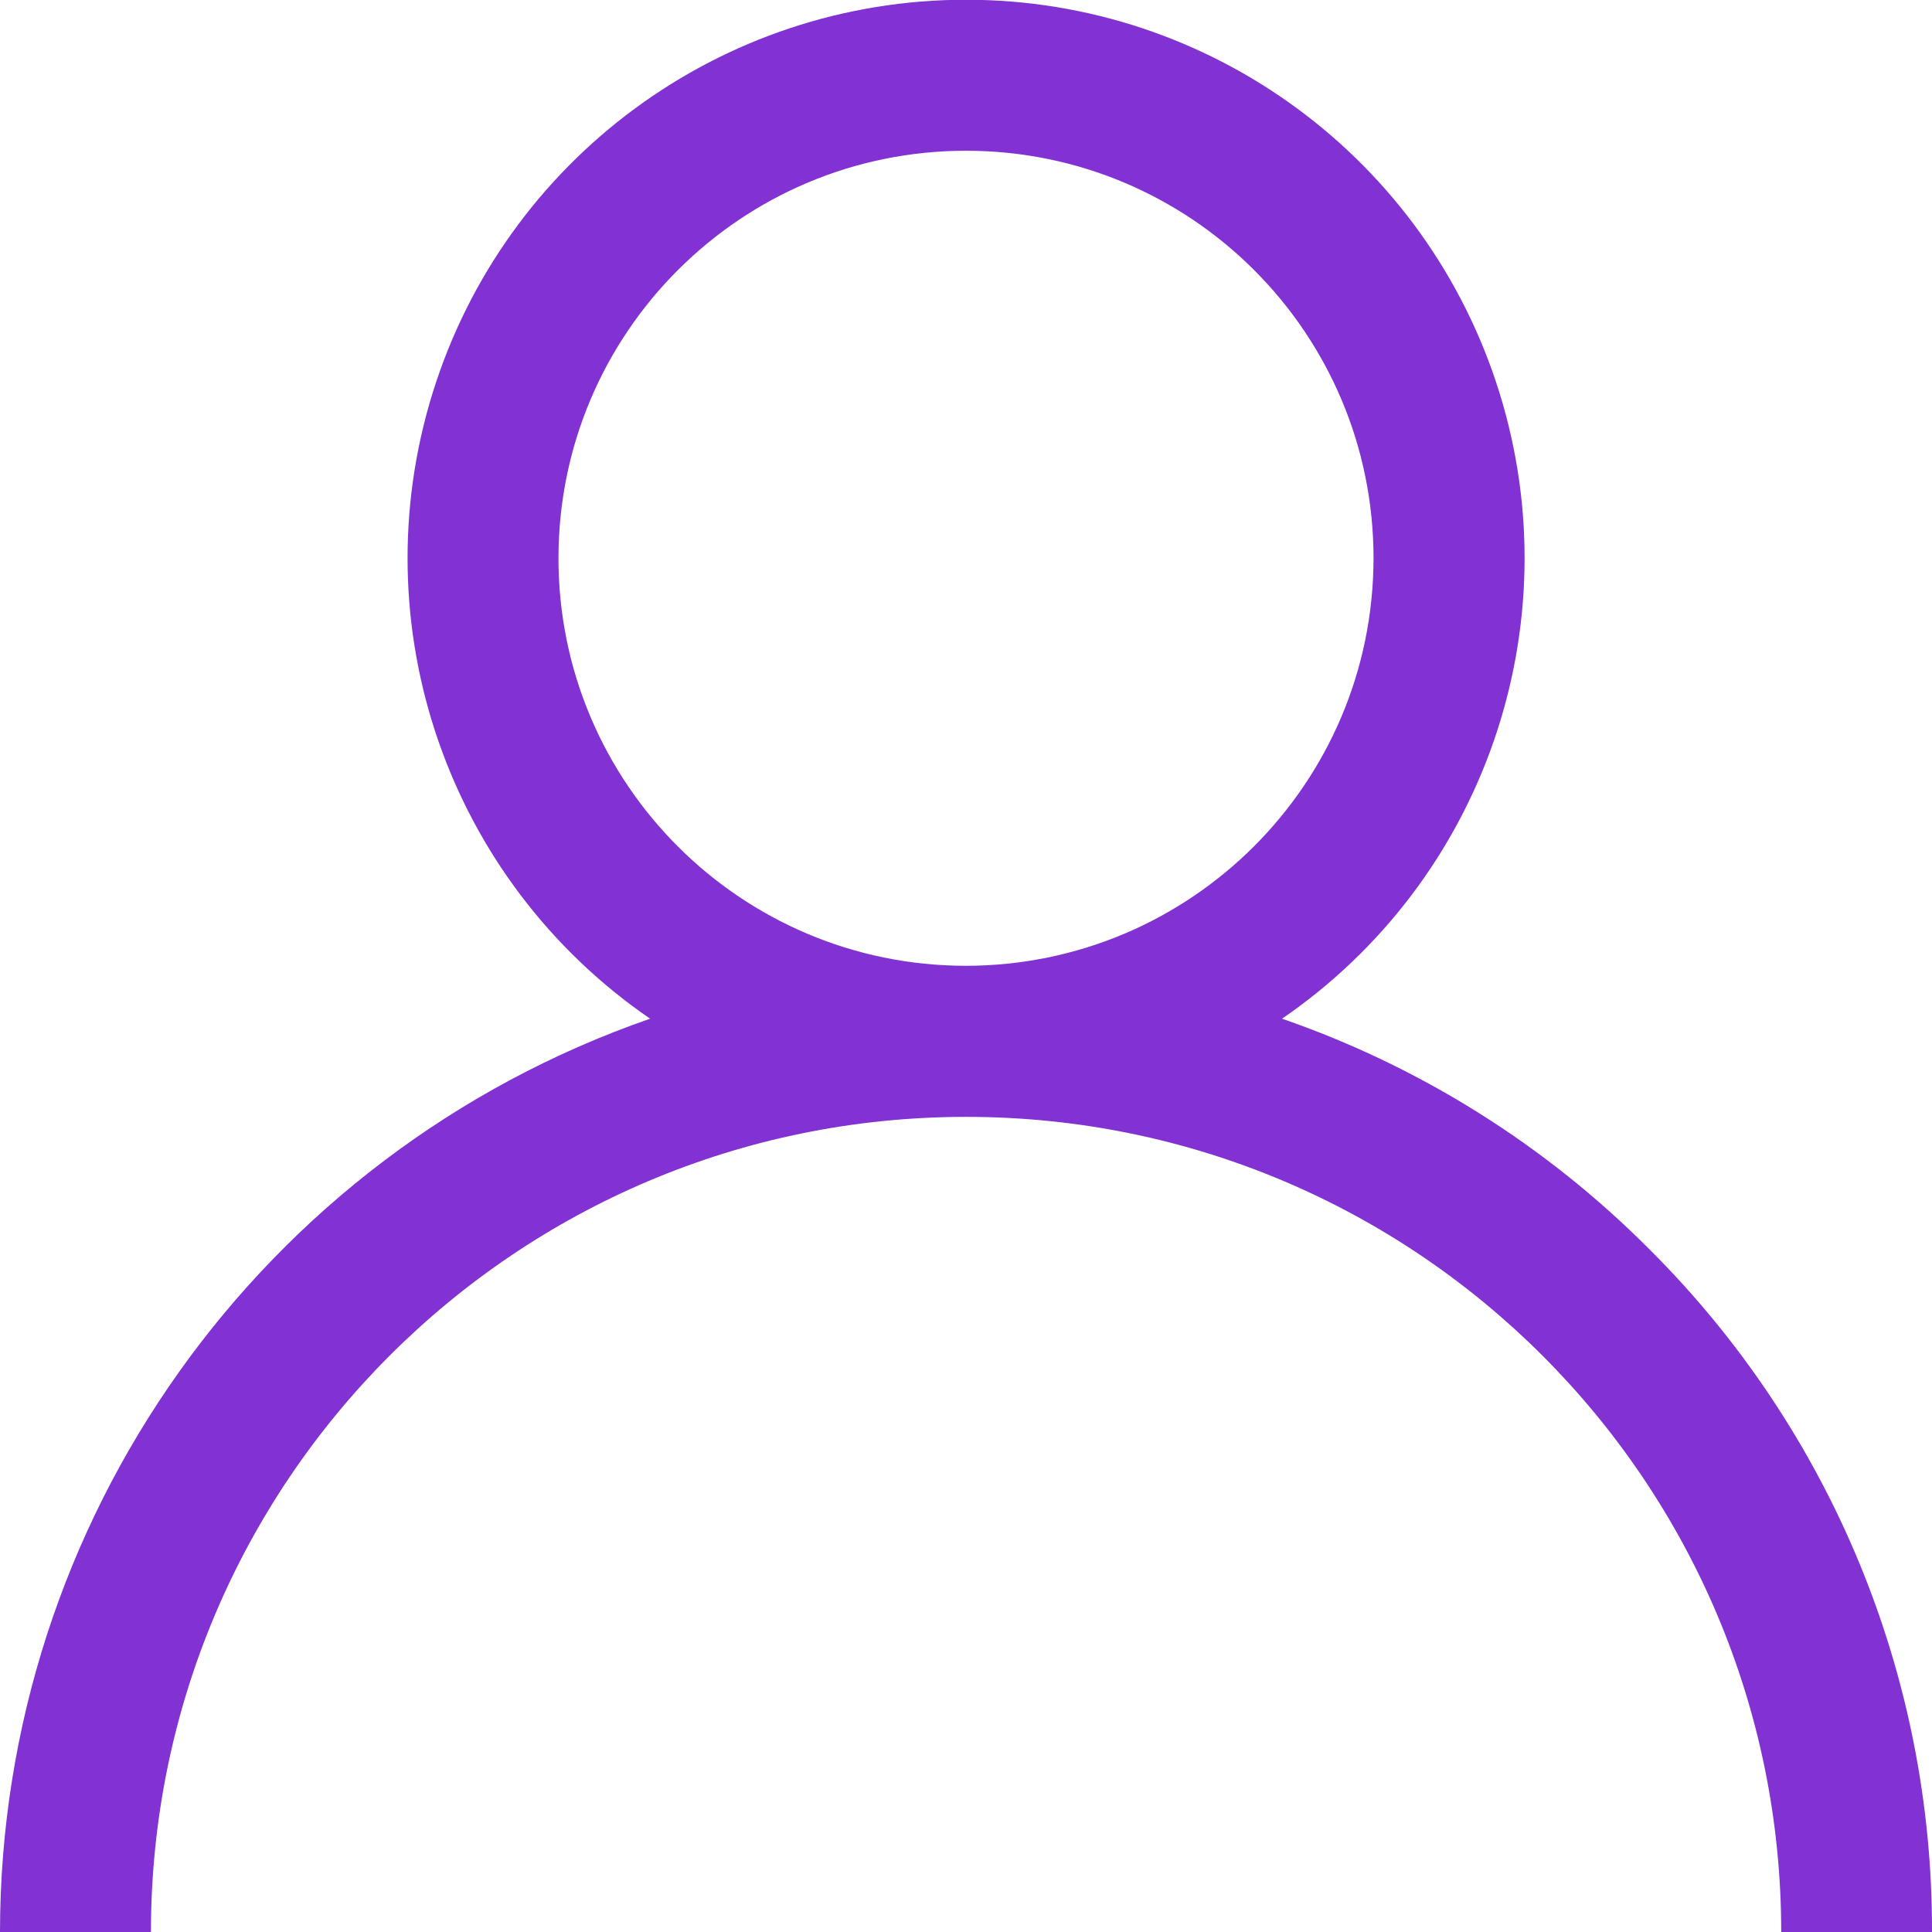
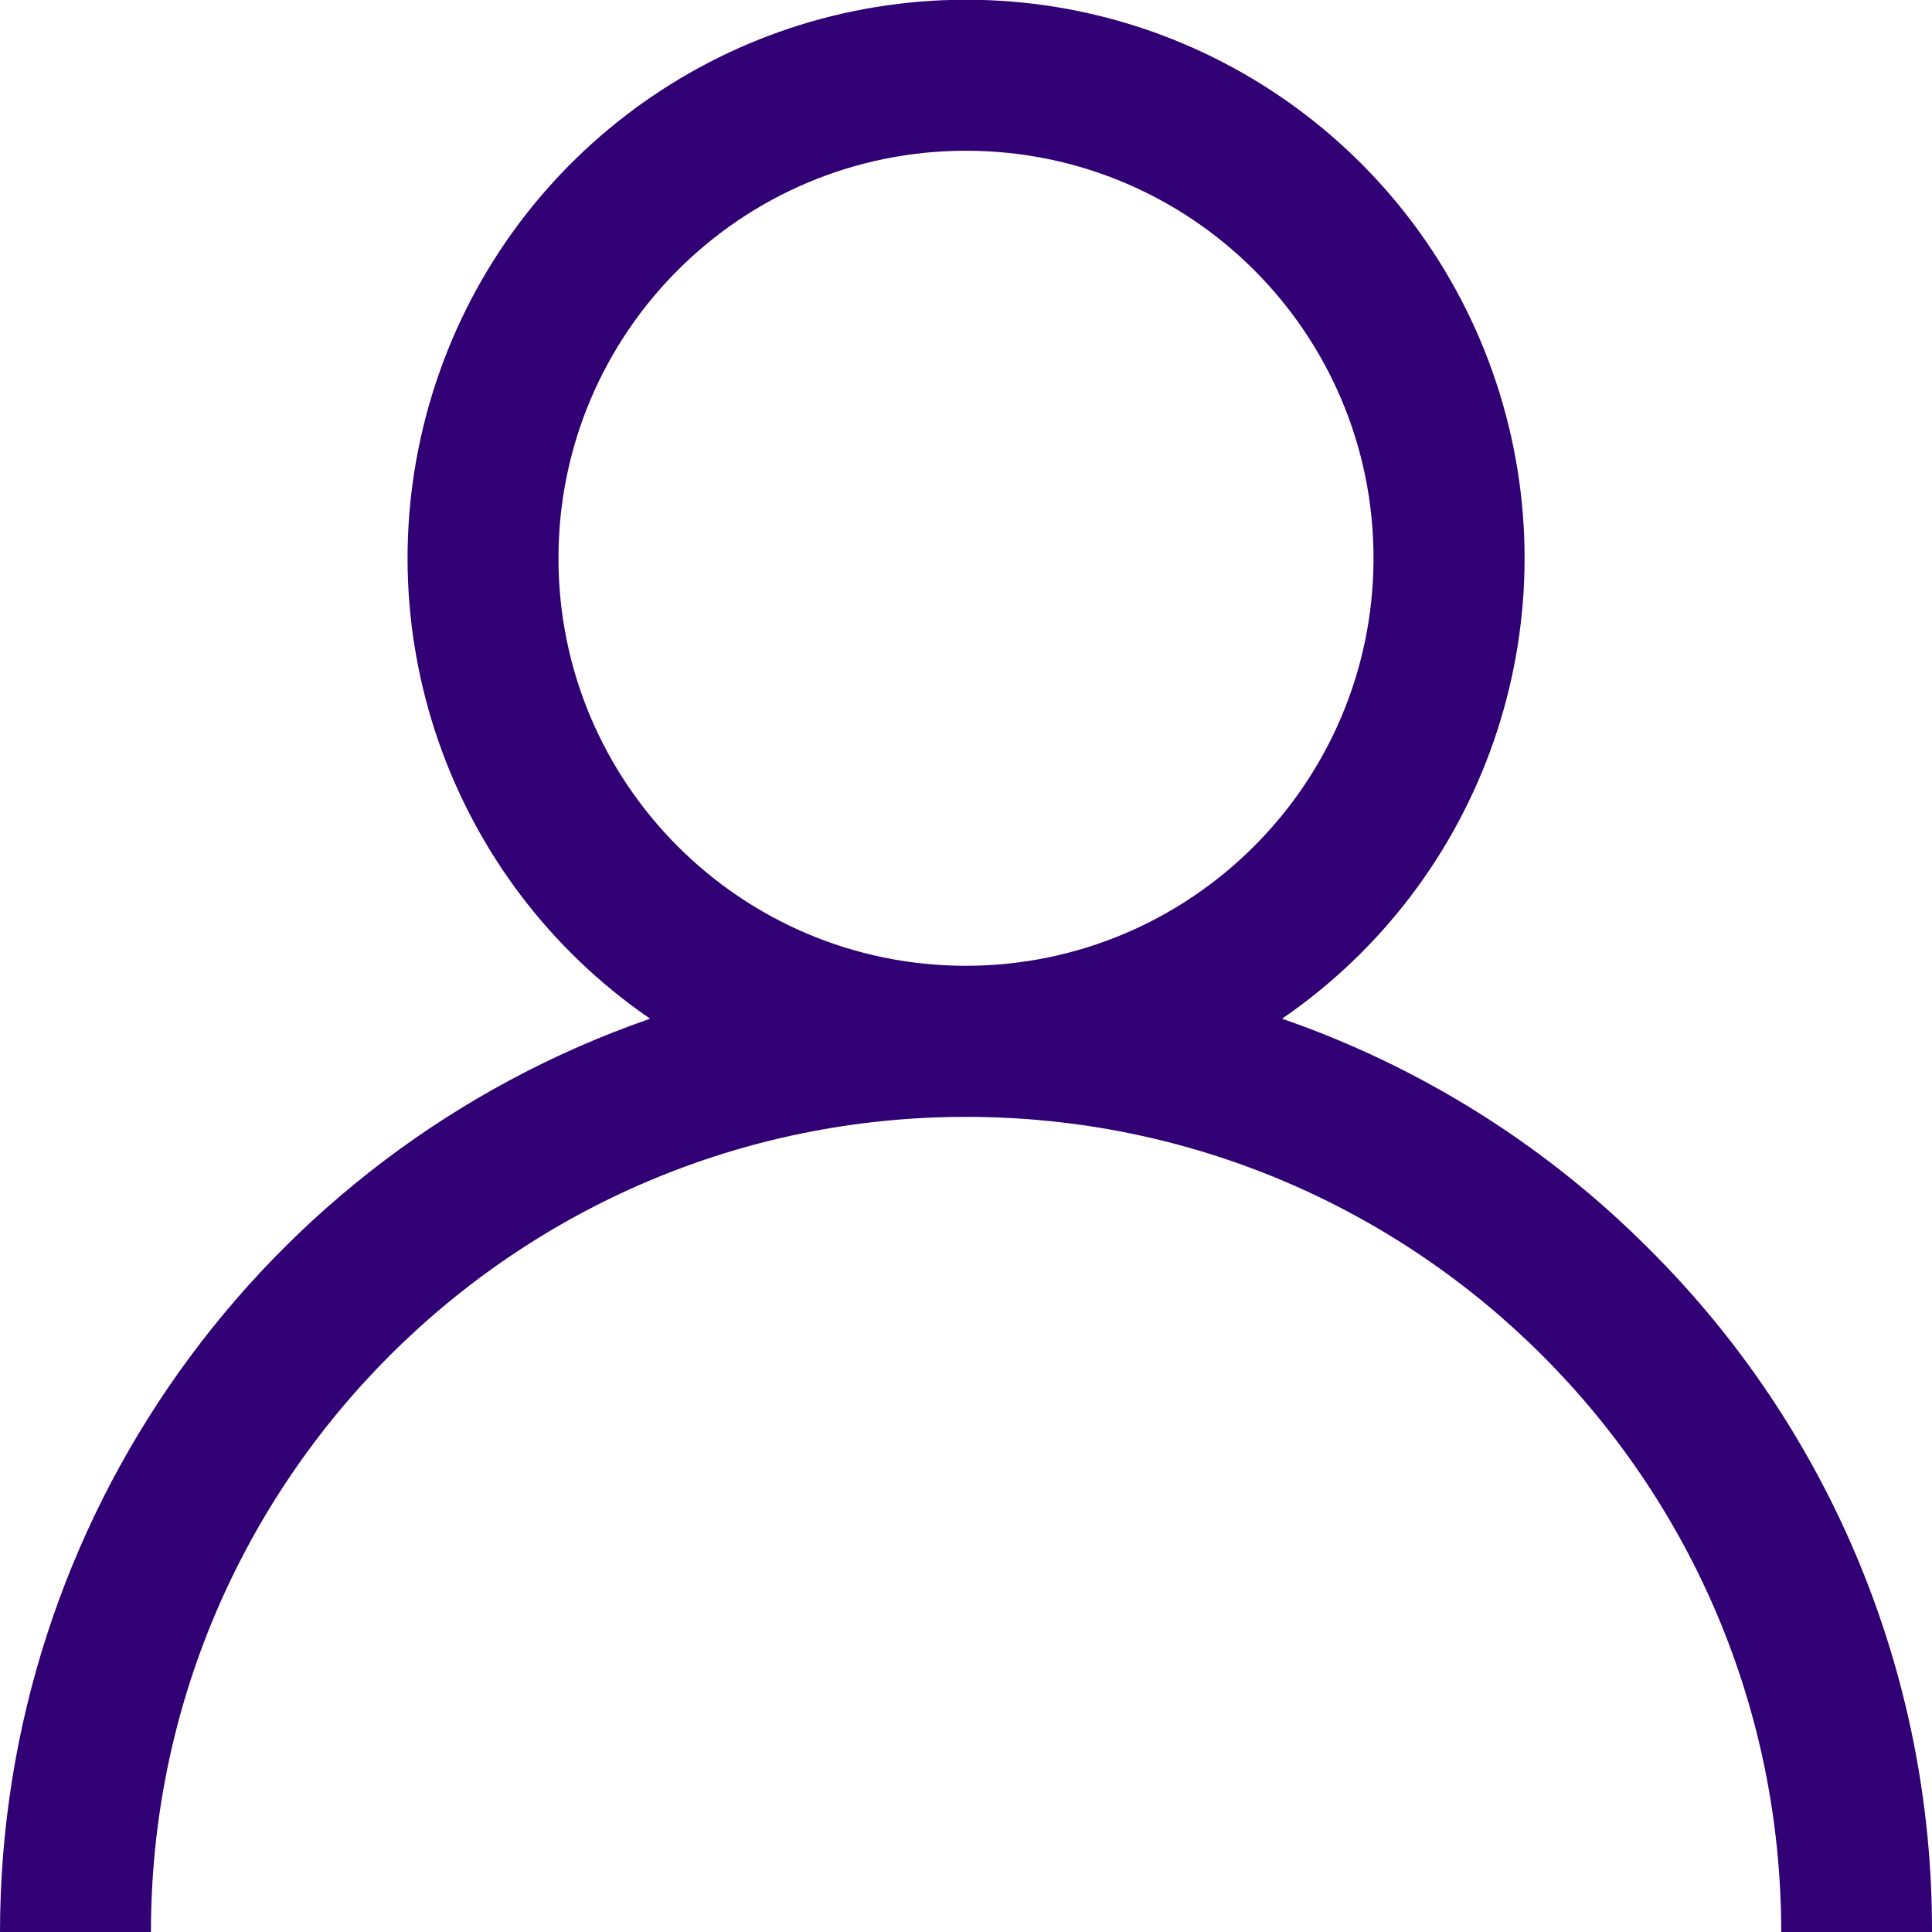
<svg xmlns="http://www.w3.org/2000/svg" width="50.01" height="50.01" viewBox="0 0 50.01 50.01">
  <g id="user" transform="translate(-53 30)">
    <g id="Group_9418" data-name="Group 9418" transform="translate(53 -30)">
-       <path id="Path_11690" data-name="Path 11690" d="M42.686,32.329a24.909,24.909,0,0,0-9.5-5.96,14.456,14.456,0,1,0-16.358,0A25.044,25.044,0,0,0,0,50.01H3.907a21.1,21.1,0,0,1,42.2,0H50.01A24.842,24.842,0,0,0,42.686,32.329ZM25,25A10.549,10.549,0,1,1,35.554,14.456,10.561,10.561,0,0,1,25,25Z" transform="translate(0)" fill="#8231D3" />
+       <path id="Path_11690" data-name="Path 11690" d="M42.686,32.329a24.909,24.909,0,0,0-9.5-5.96,14.456,14.456,0,1,0-16.358,0A25.044,25.044,0,0,0,0,50.01H3.907a21.1,21.1,0,0,1,42.2,0H50.01A24.842,24.842,0,0,0,42.686,32.329ZM25,25A10.549,10.549,0,1,1,35.554,14.456,10.561,10.561,0,0,1,25,25Z" transform="translate(0)" fill="#300074" />
    </g>
  </g>
</svg>
